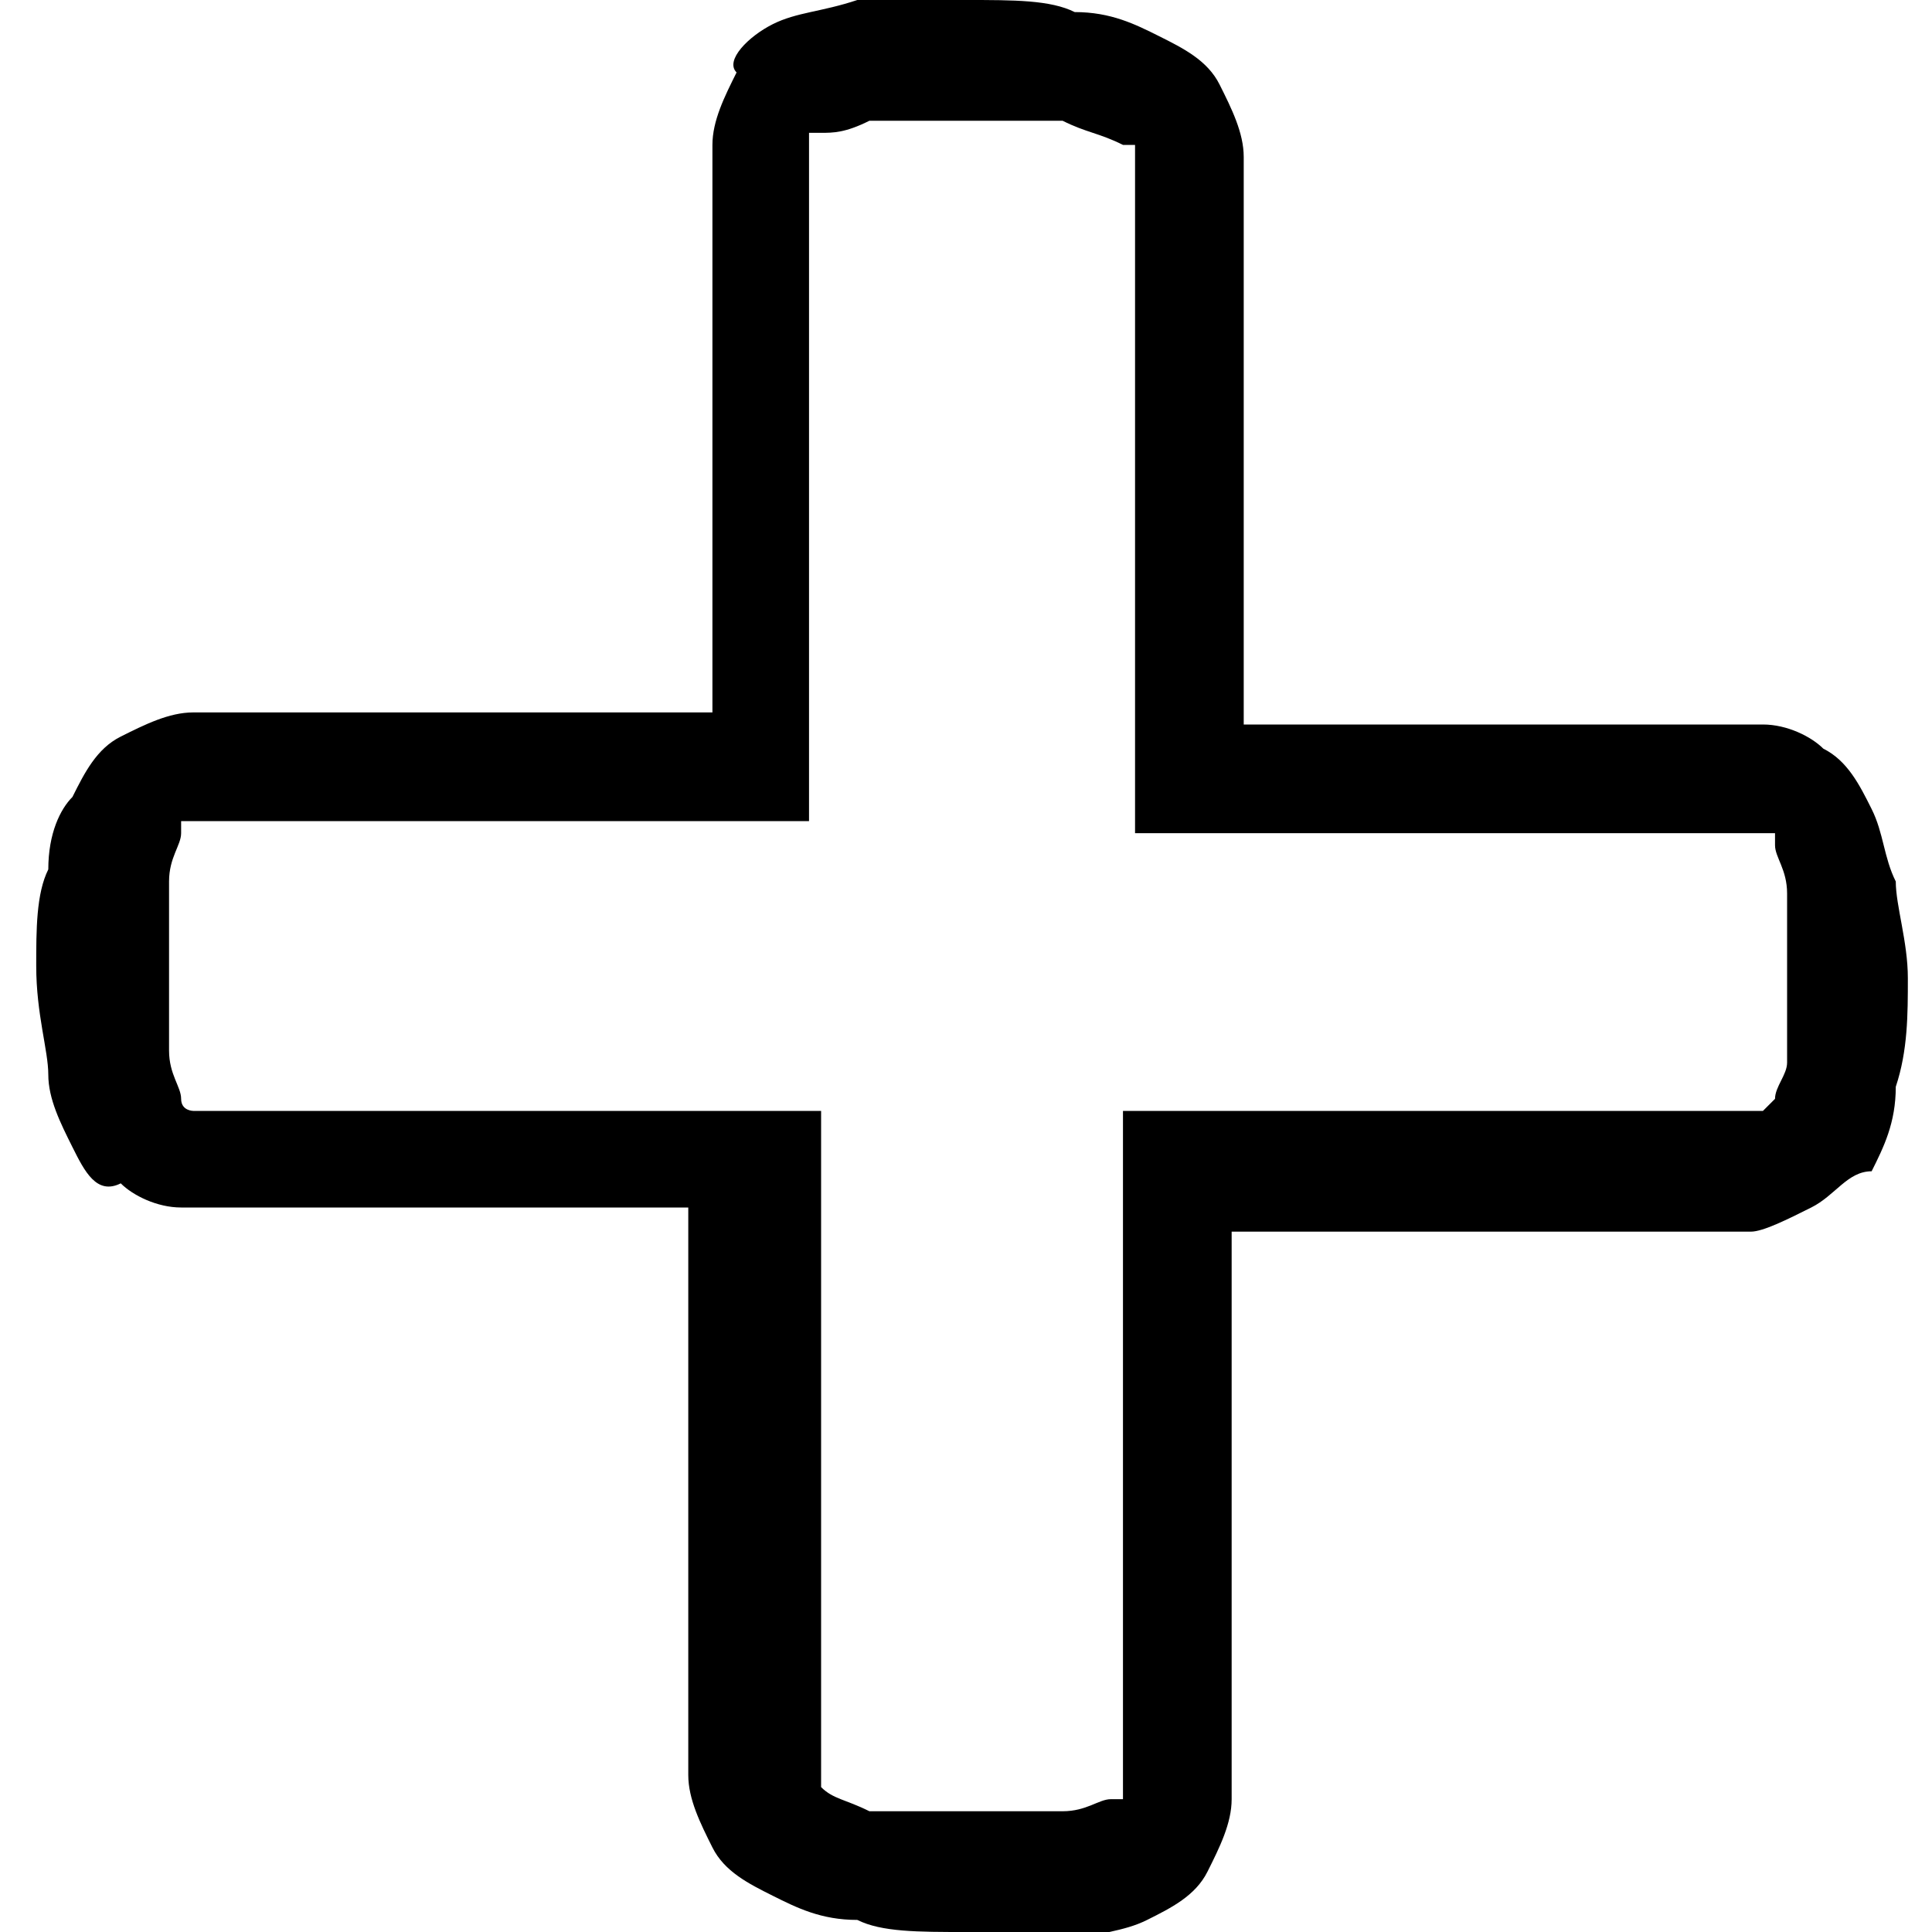
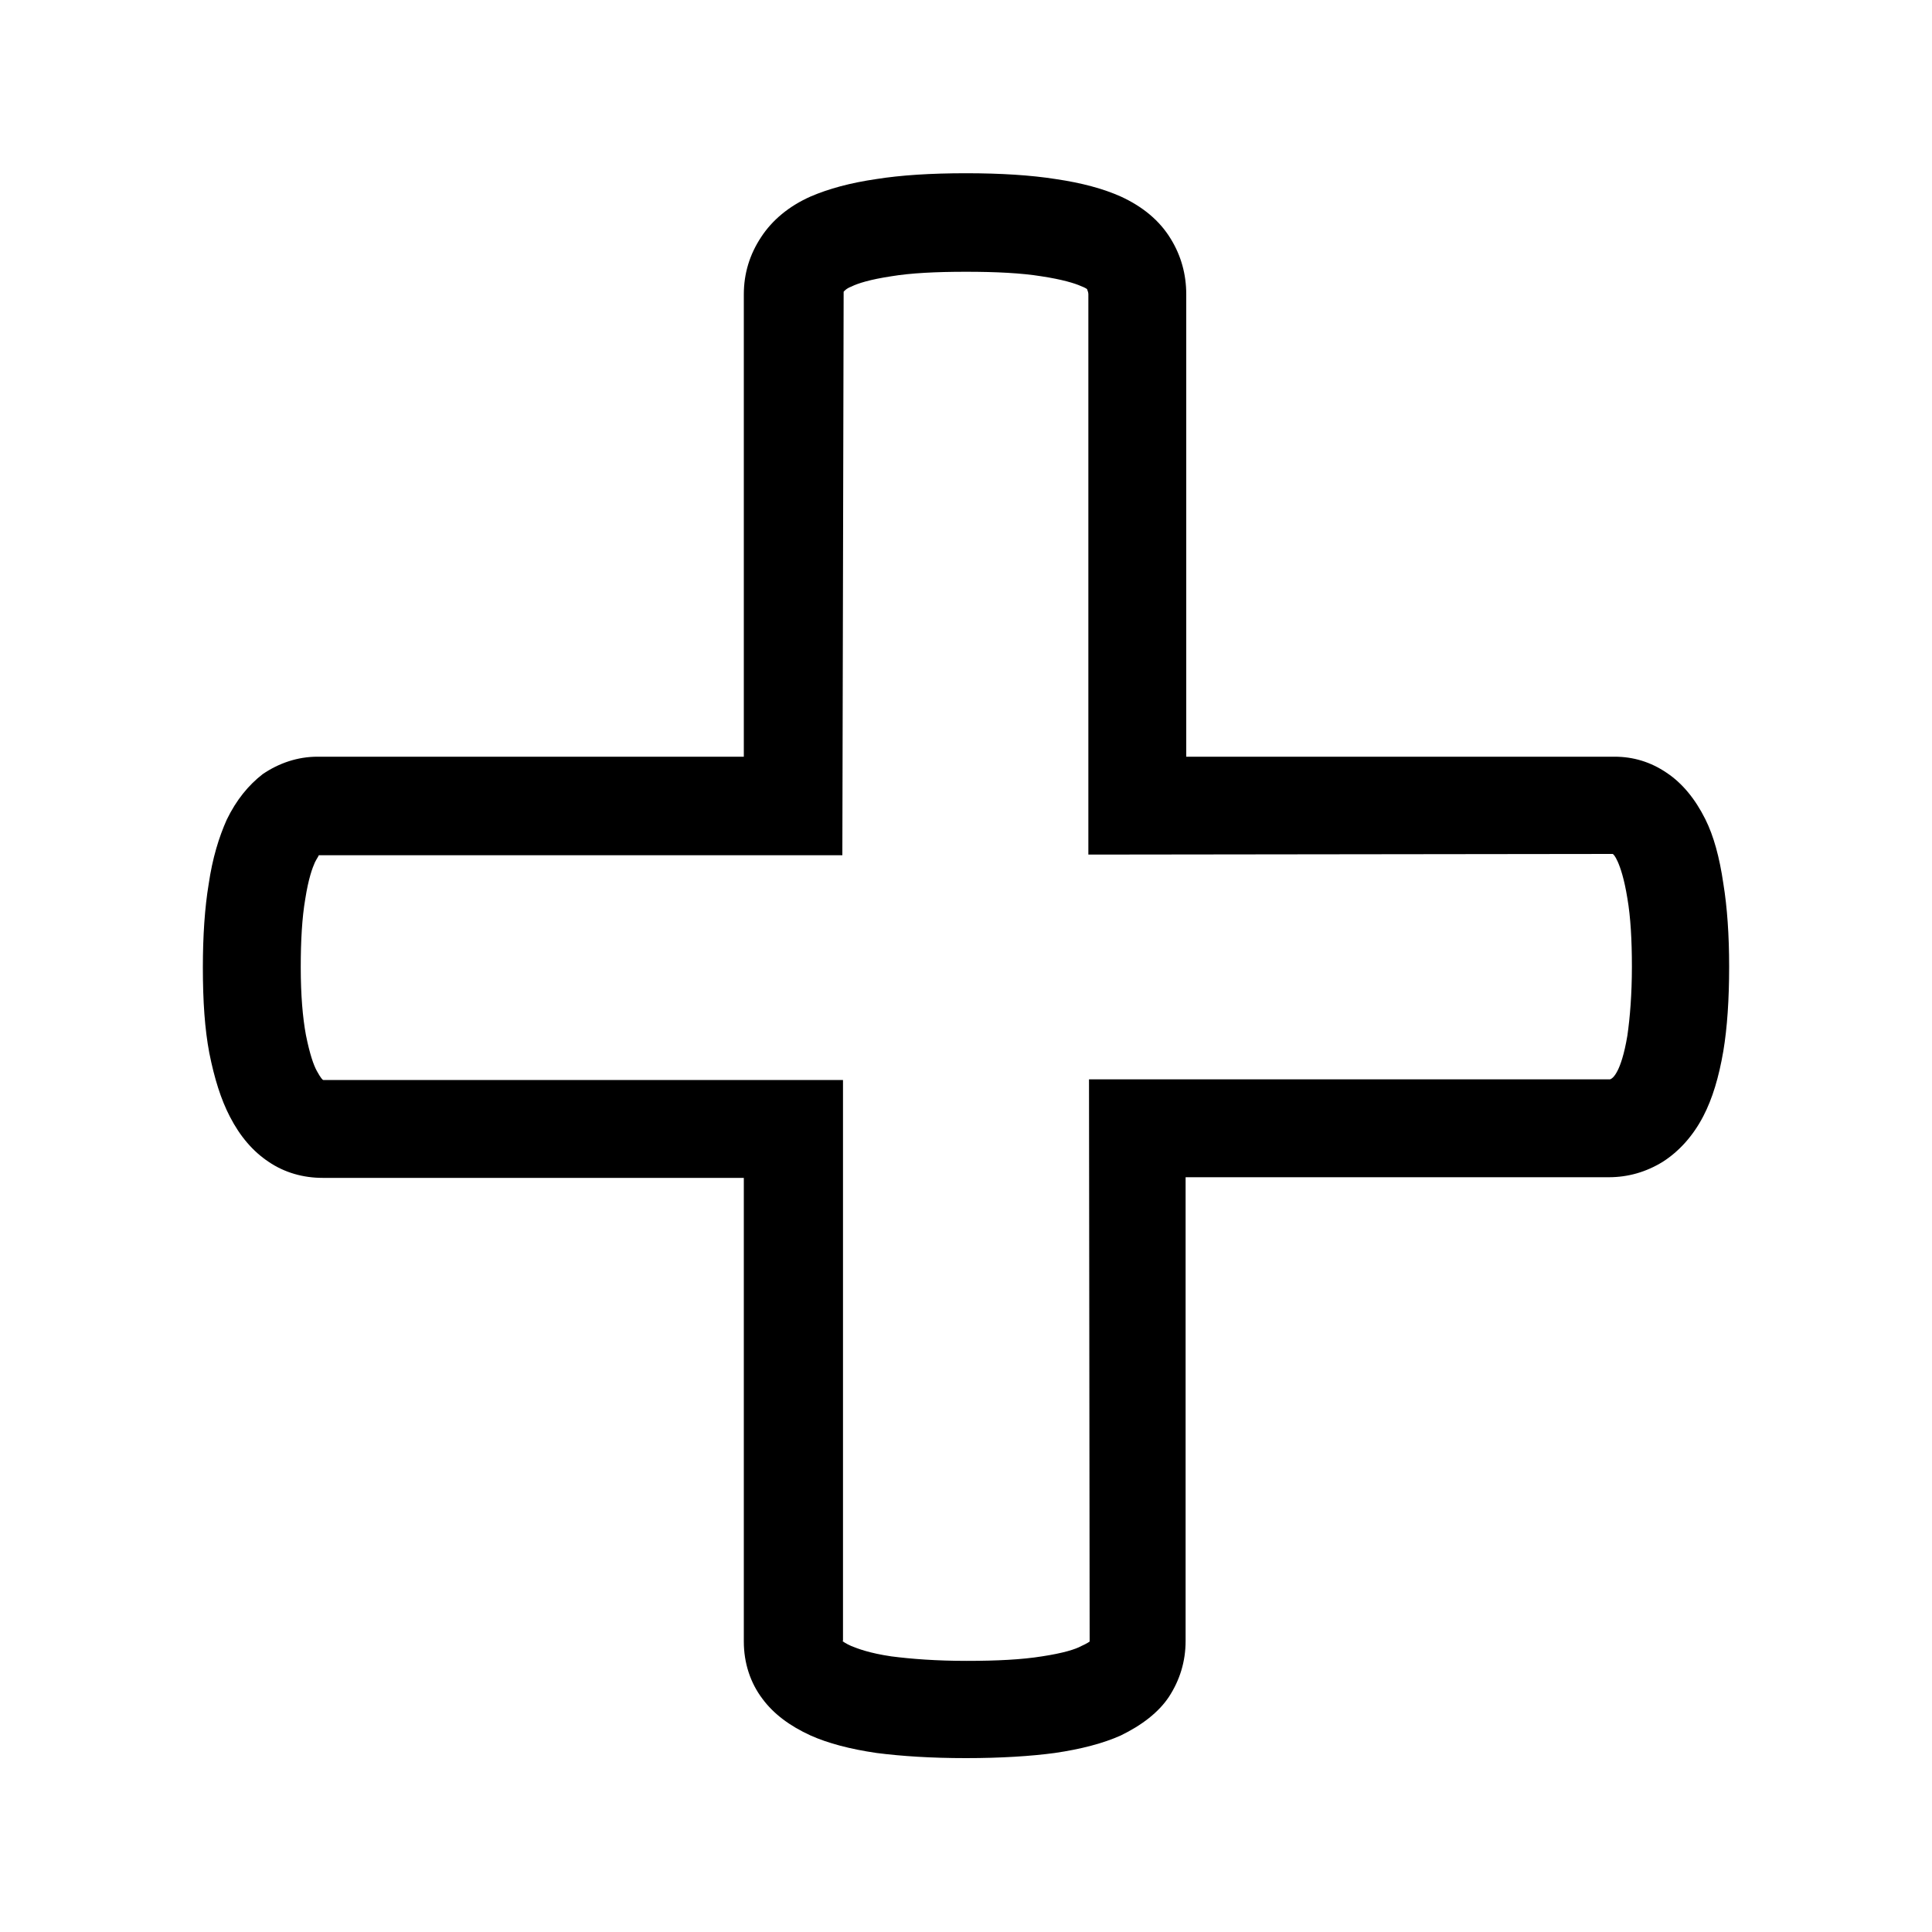
- <svg xmlns="http://www.w3.org/2000/svg" version="1.1" id="Layer_1" x="0px" y="0px" viewBox="0 0 16 16" style="enable-background:new 0 0 16 16;" xml:space="preserve">
-   <path d="M8,16c-0.4,0-0.7,0-0.9-0.1c-0.3,0-0.5-0.1-0.7-0.2c-0.2-0.1-0.4-0.2-0.5-0.4c-0.1-0.2-0.2-0.4-0.2-0.6v-4.7H1.5  c-0.2,0-0.4-0.1-0.5-0.2C0.8,9.9,0.7,9.7,0.6,9.5C0.5,9.3,0.4,9.1,0.4,8.9c0-0.2-0.1-0.5-0.1-0.9c0-0.3,0-0.6,0.1-0.8  c0-0.3,0.1-0.5,0.2-0.6c0.1-0.2,0.2-0.4,0.4-0.5c0.2-0.1,0.4-0.2,0.6-0.2h4.3V1.2c0-0.2,0.1-0.4,0.2-0.6C6,0.5,6.2,0.3,6.4,0.2  c0.2-0.1,0.4-0.1,0.7-0.2C7.3,0,7.6,0,8,0c0.4,0,0.7,0,0.9,0.1c0.3,0,0.5,0.1,0.7,0.2c0.2,0.1,0.4,0.2,0.5,0.4  c0.1,0.2,0.2,0.4,0.2,0.6v4.7h4.3c0.2,0,0.4,0.1,0.5,0.2c0.2,0.1,0.3,0.3,0.4,0.5c0.1,0.2,0.1,0.4,0.2,0.6c0,0.2,0.1,0.5,0.1,0.8  c0,0.3,0,0.6-0.1,0.9c0,0.3-0.1,0.5-0.2,0.7C15.3,9.7,15.2,9.9,15,10c-0.2,0.1-0.4,0.2-0.5,0.2h-4.3v4.7c0,0.2-0.1,0.4-0.2,0.6  c-0.1,0.2-0.3,0.3-0.5,0.4c-0.2,0.1-0.4,0.1-0.7,0.2C8.7,16,8.4,16,8,16z M6.8,14.8C6.8,14.8,6.8,14.8,6.8,14.8  C6.9,14.9,7,14.9,7.2,15c0.2,0,0.5,0,0.8,0c0.3,0,0.6,0,0.8,0c0.2,0,0.3-0.1,0.4-0.1c0.1,0,0.1,0,0.1,0l0-5.7h5.3c0,0,0,0,0.1-0.1  c0-0.1,0.1-0.2,0.1-0.3c0-0.2,0-0.4,0-0.7c0-0.3,0-0.5,0-0.7c0-0.2-0.1-0.3-0.1-0.4c0-0.1,0-0.1,0-0.1l-5.3,0V1.2c0,0,0,0,0,0  c0,0,0,0-0.1,0C9.1,1.1,9,1.1,8.8,1C8.6,1,8.3,1,8,1C7.7,1,7.4,1,7.2,1C7,1.1,6.9,1.1,6.8,1.1c0,0-0.1,0-0.1,0l0,5.7H1.5  c0,0,0,0,0,0.1c0,0.1-0.1,0.2-0.1,0.4c0,0.2,0,0.4,0,0.7c0,0.3,0,0.5,0,0.7c0,0.2,0.1,0.3,0.1,0.4c0,0.1,0.1,0.1,0.1,0.1l5.2,0V14.8  z" />
+ <svg xmlns="http://www.w3.org/2000/svg" version="1.1" id="Isolation_Mode" x="0px" y="0px" viewBox="0 0 300 300" enable-background="new 0 0 300 300" xml:space="preserve">
+   <g>
+     <path d="M150,273c-5.4,0-10-0.3-13.9-0.8c-4.1-0.6-7.5-1.5-10.2-2.7c-3.3-1.5-5.8-3.4-7.5-5.7c-1.9-2.5-2.9-5.6-2.9-8.9v-72H50.1   c-3,0-5.9-0.8-8.4-2.5c-2.4-1.6-4.4-3.9-6-7c-1.4-2.7-2.4-5.9-3.2-9.9c-0.7-3.7-1-8-1-13.3c0-4.9,0.3-9.3,0.9-12.9   c0.6-4.1,1.6-7.3,2.8-10c1.5-3.1,3.4-5.4,5.6-7.1c2.5-1.7,5.4-2.7,8.5-2.7h66.2V45.7c0-3.2,0.9-6.2,2.7-8.9   c1.7-2.6,4.3-4.8,7.7-6.3c2.8-1.2,6.1-2.1,10.2-2.7c3.8-0.6,8.4-0.9,13.9-0.9c5.4,0,10.1,0.3,13.9,0.9c4.1,0.6,7.4,1.5,10.1,2.7   c3.5,1.6,6.1,3.8,7.8,6.6c1.6,2.6,2.4,5.5,2.4,8.6v71.8h66.5c2.9,0,5.6,0.8,8.1,2.5c2.4,1.6,4.4,4,6,7.2c1.3,2.6,2.2,5.9,2.8,10   c0.6,3.7,0.9,8,0.9,12.9c0,5.1-0.3,9.5-0.9,13.1c-0.7,4.1-1.7,7.4-3.1,10.1c-1.6,3.1-3.8,5.5-6.3,7.1c-2.6,1.6-5.4,2.4-8.4,2.4   h-65.7v72c0,3.2-0.9,6.1-2.6,8.7c-1.6,2.4-4.2,4.4-7.5,6c-2.7,1.2-6.1,2.1-10.2,2.7C160.1,272.7,155.4,273,150,273z M130.8,254.8   c0.1,0.1,0.5,0.4,1.4,0.8c1,0.4,2.8,1.1,6.2,1.6c3.1,0.4,7,0.7,11.7,0.7c4.7,0,8.6-0.2,11.7-0.7c3.3-0.5,5.2-1.1,6.1-1.6   c0.9-0.4,1.3-0.7,1.3-0.7l-0.1-87.3h80.9c0.3-0.1,0.7-0.4,1.2-1.4c0.4-0.8,1-2.4,1.5-5.4c0.4-2.8,0.7-6.4,0.7-10.7   c0-4.1-0.2-7.7-0.7-10.6c-0.5-3.1-1.1-4.8-1.5-5.7c-0.4-0.9-0.7-1.2-0.8-1.2l-81.4,0.1v-87c0-0.3-0.1-0.5-0.2-0.8   c0,0-0.2-0.2-1-0.5c-0.9-0.4-2.8-1-6.1-1.5c-3.1-0.5-7-0.7-11.7-0.7c-4.7,0-8.6,0.2-11.6,0.7c-3.3,0.5-5.2,1.1-6.2,1.6   c-0.8,0.3-1.1,0.7-1.2,0.8l-0.2,87.5H49.5c0,0.1-0.3,0.5-0.6,1.1c-0.4,0.9-1,2.5-1.5,5.7c-0.5,2.9-0.7,6.5-0.7,10.6   c0,4.3,0.3,7.8,0.8,10.5c0.6,3,1.2,4.7,1.7,5.6c0.6,1.1,0.9,1.4,1,1.4l80.7,0V254.8z" />
+     <rect x="0" y="0" fill="none" width="300" height="300" />
+   </g>
</svg>
